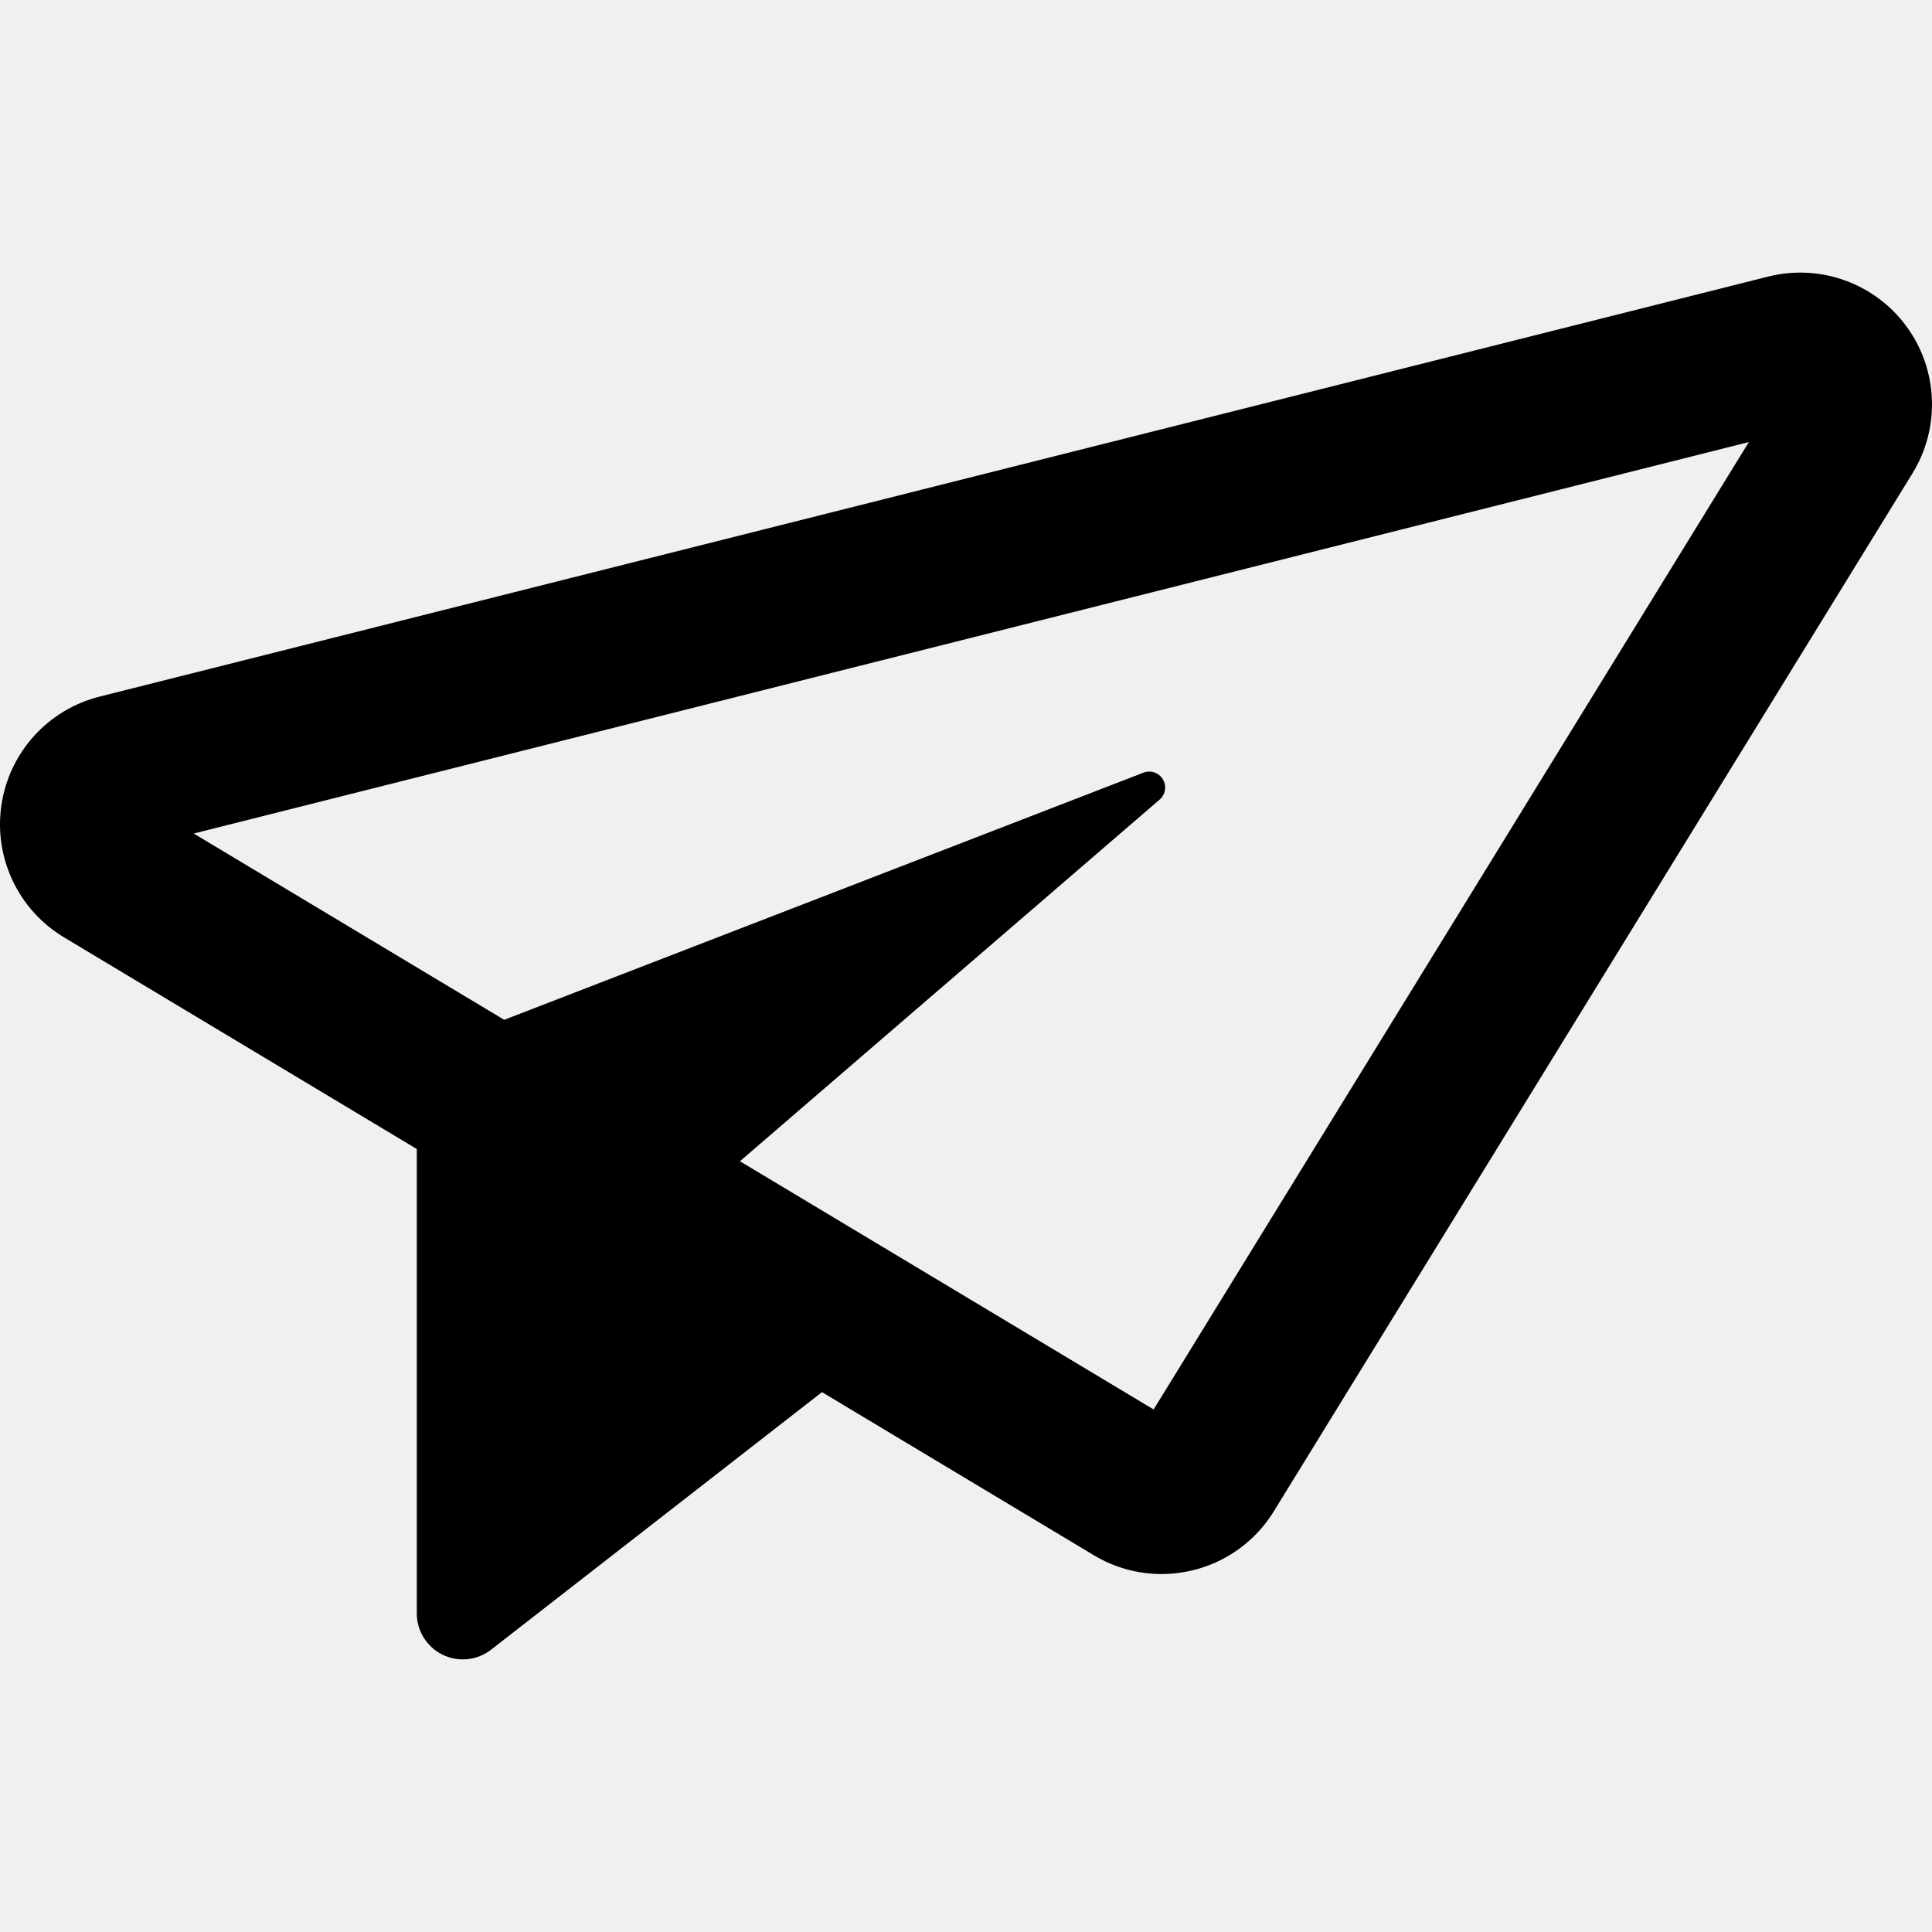
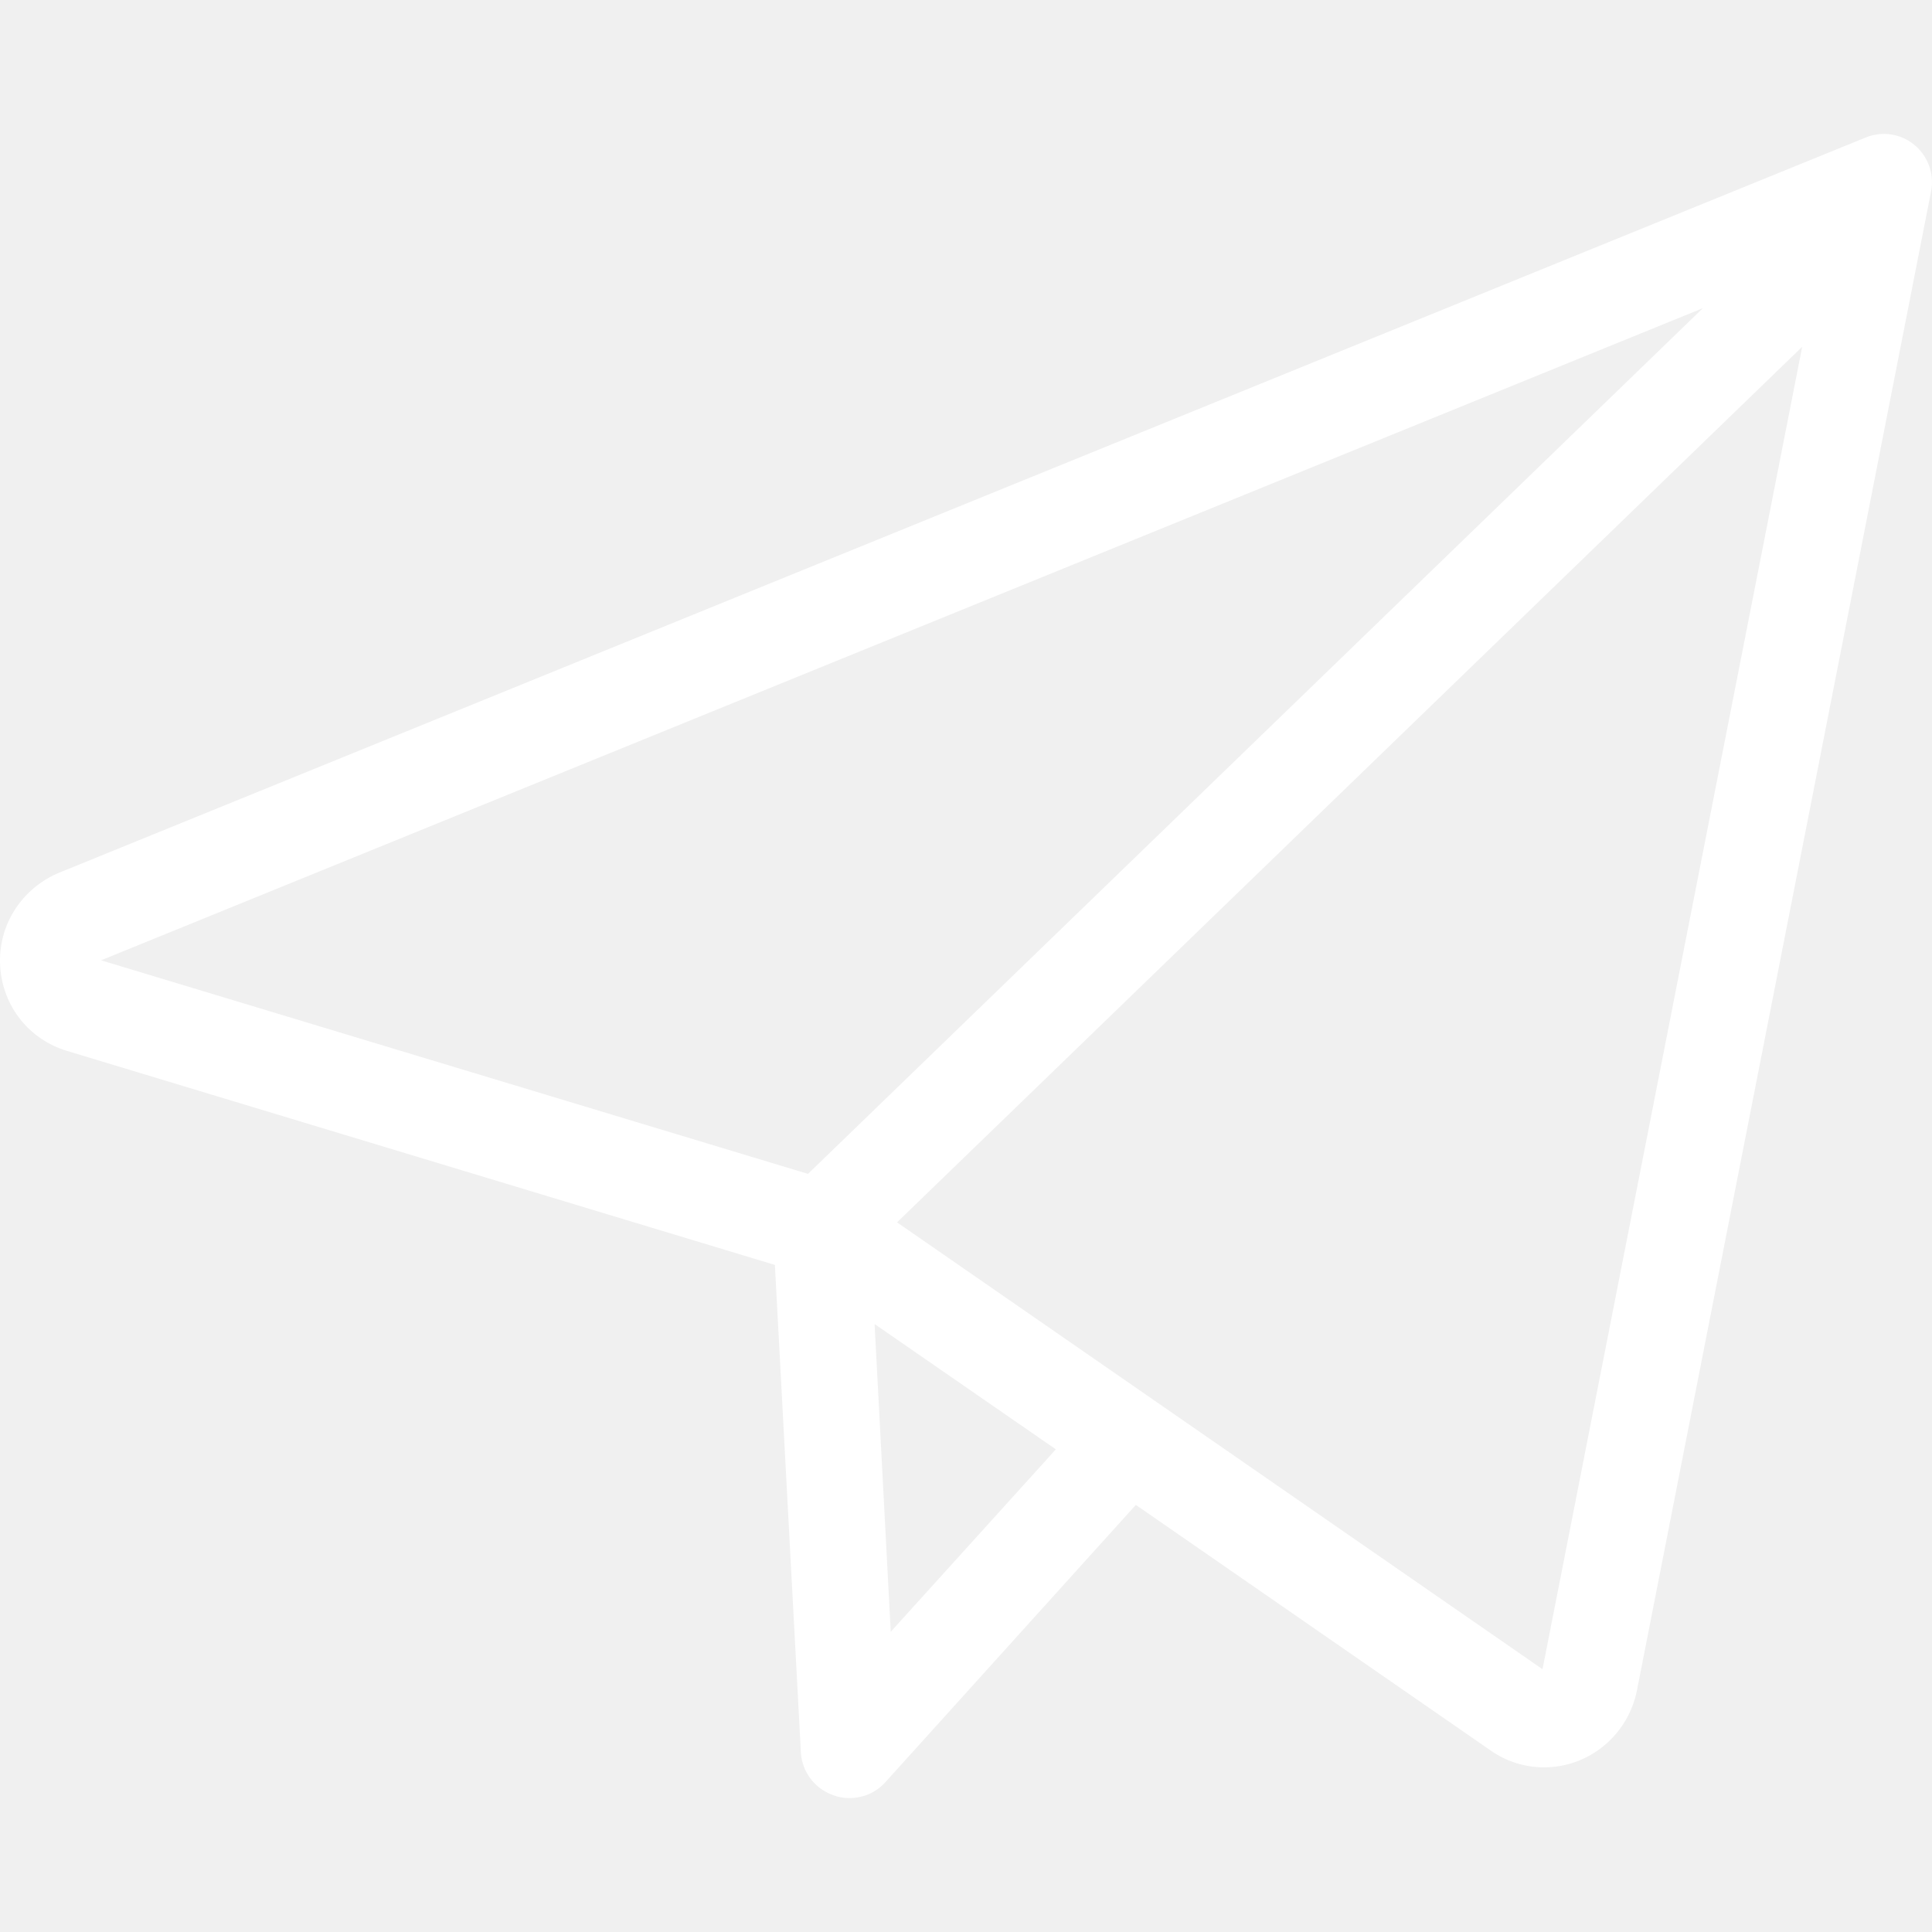
- <svg xmlns="http://www.w3.org/2000/svg" viewBox="0 0 493.595 493.595">
-   <path d="M487.077 83.395a33.653 33.653 0 0 0-35.352-12.73L25.442 177.971a33.657 33.657 0 0 0-25.079 27.71 33.656 33.656 0 0 0 15.979 33.784l90.143 54.086v118.643a11.756 11.756 0 0 0 18.975 9.277l84.547-65.805 69.455 41.672a33.494 33.494 0 0 0 17.284 4.801c11.308 0 22.341-5.699 28.694-16.023l163.162-265.178a33.653 33.653 0 0 0-1.525-37.543zm-192.347 276.7L189.042 296.68l107.223-92.395a4.07 4.07 0 0 0 .834-5.179 4.07 4.07 0 0 0-4.96-1.704l-163.321 63.145-79.325-47.597 397.313-100.013L294.73 360.095z" />
+ <svg xmlns="http://www.w3.org/2000/svg" viewBox="0 0 490.282 490.282">
+   <path d="M.043 245.197c.6 10.1 7.3 18.6 17 21.5l179.6 54.3 6.6 123.8c.3 4.9 3.6 9.2 8.3 10.8 1.3.5 2.7.7 4 .7 3.5 0 6.8-1.4 9.2-4.1l63.5-70.3 90 62.3c4 2.8 8.7 4.3 13.6 4.3 11.3 0 21.1-8 23.5-19.2l74.7-380.7c.9-4.4-.8-9-4.2-11.8-3.5-2.9-8.2-3.6-12.4-1.9l-459 186.8c-9.3 4.2-15 13.4-14.4 23.5zm226 168.9l-4.1-78.1 46 31.8-41.9 46.3zm165.4 9.5l-163.8-113.4 229.7-222.2-65.9 335.6zm40.7-345.4l-227.1 219.7-179.4-54.2 406.5-165.5z" fill="#fff" />
</svg>
